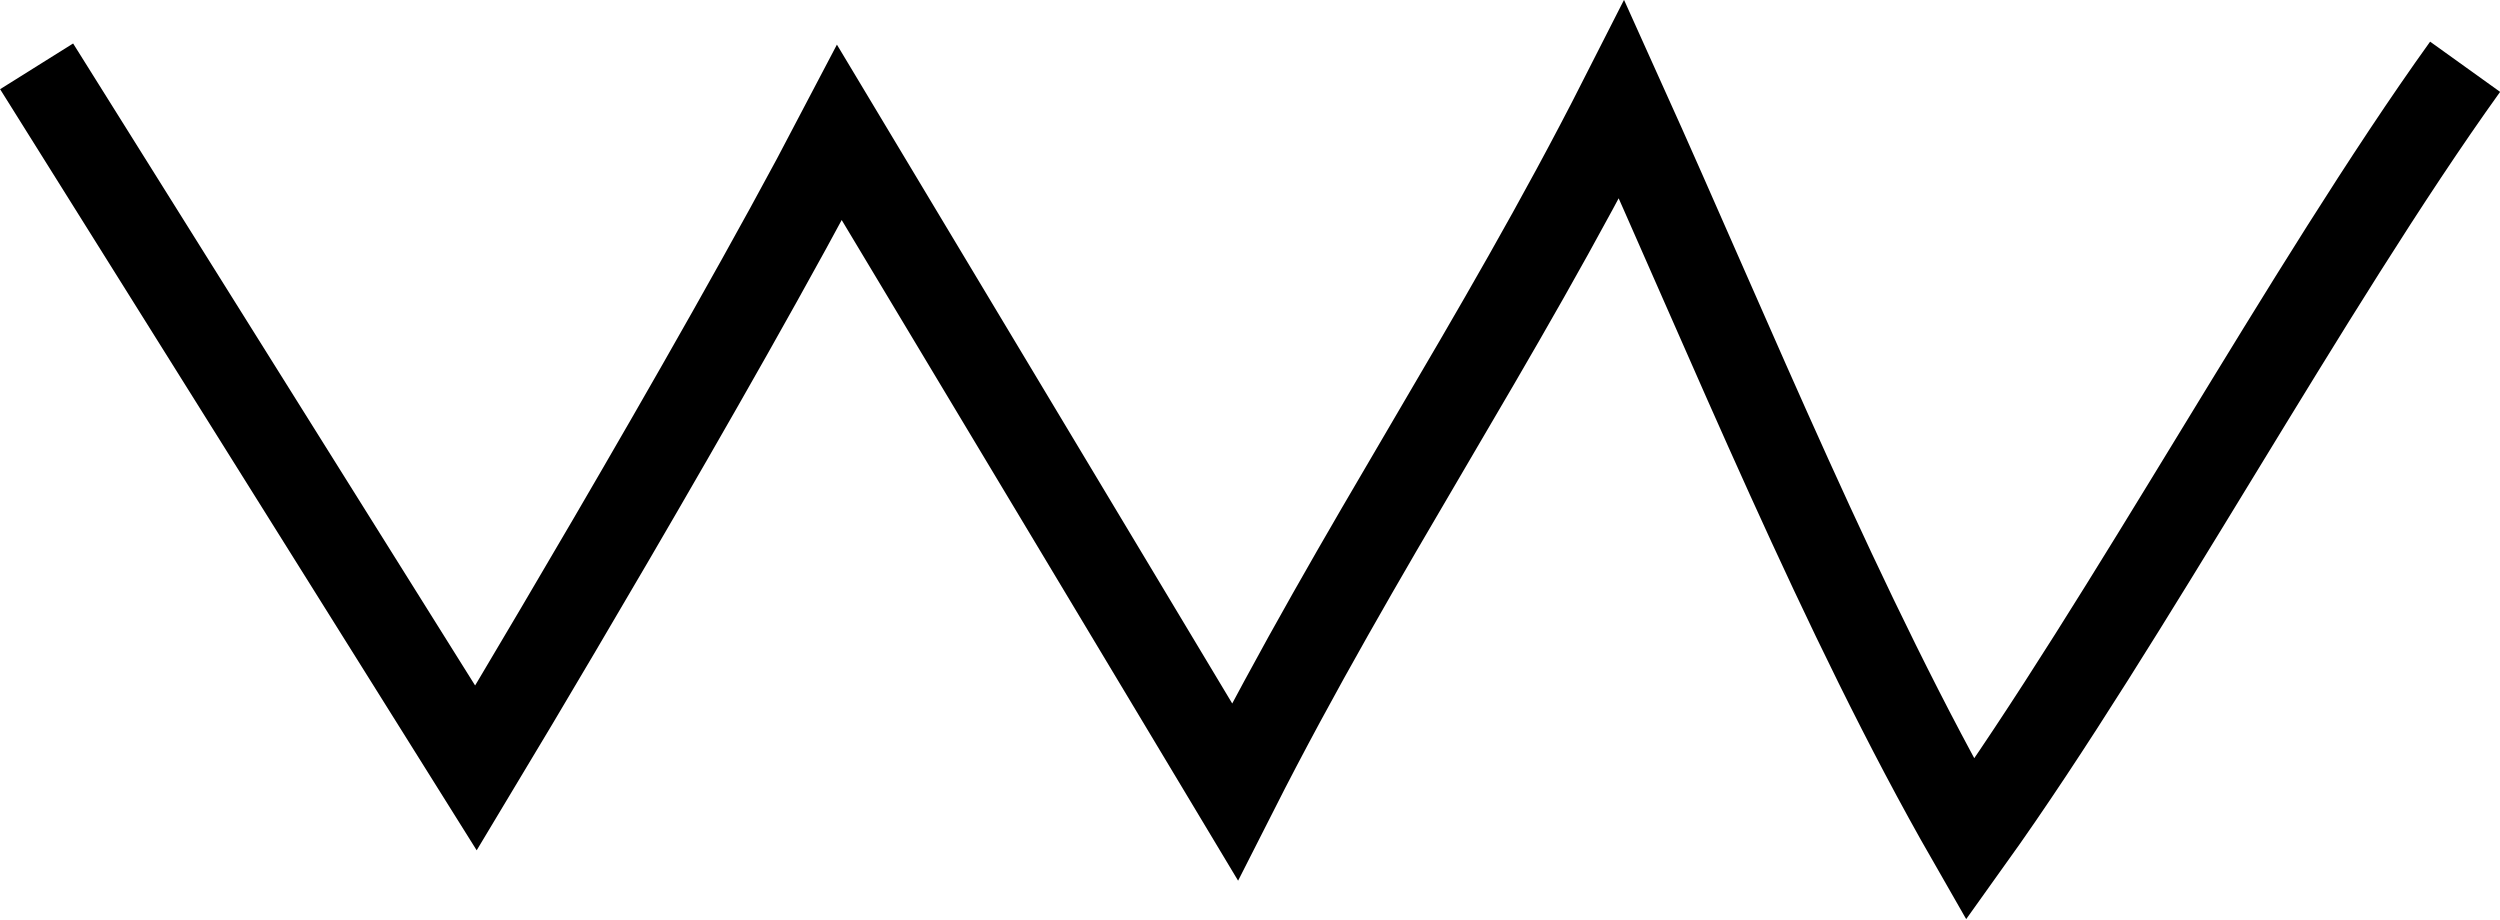
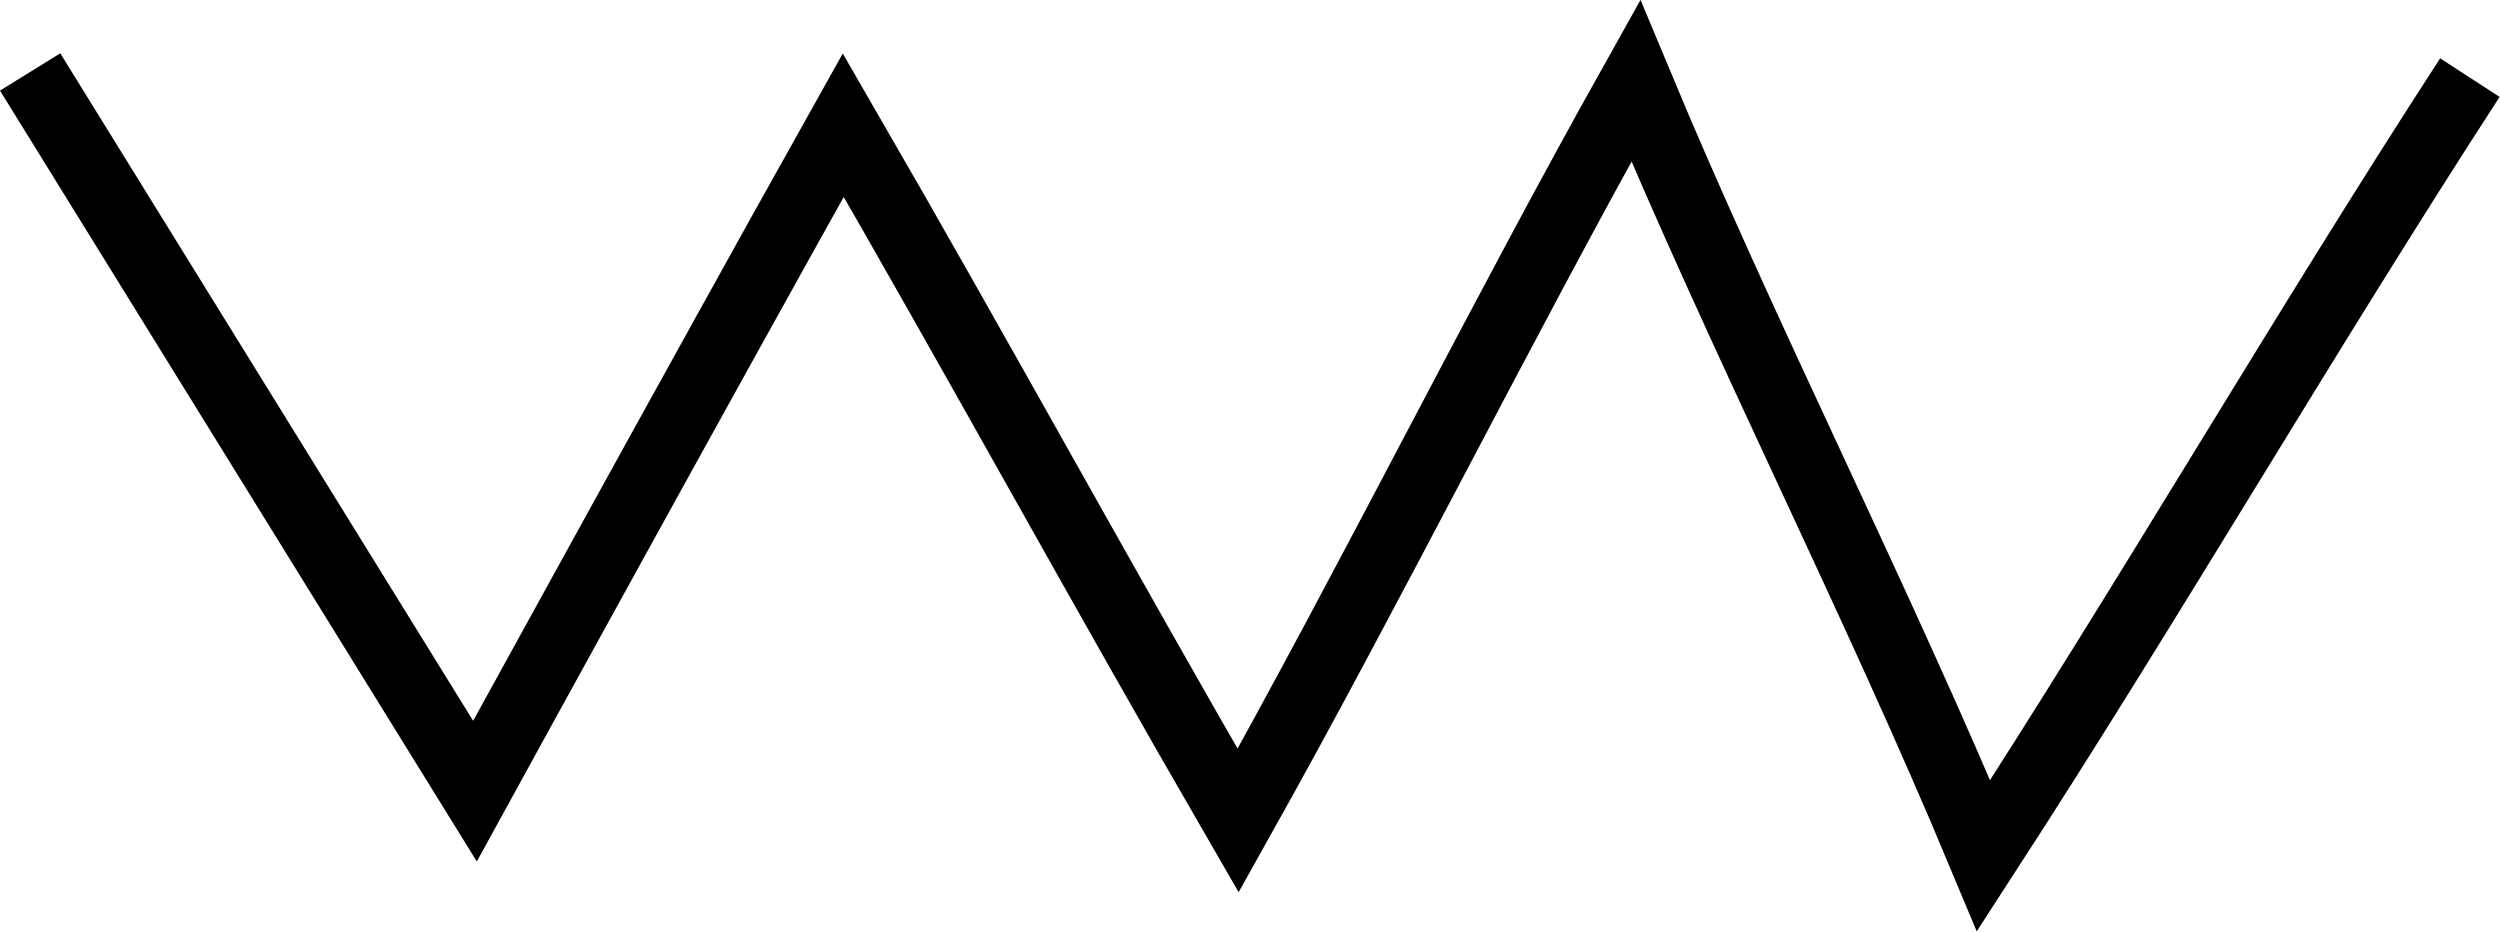
- <svg xmlns="http://www.w3.org/2000/svg" id="Layer_1" data-name="Layer 1" viewBox="0 0 58.04 21.34">
+ <svg xmlns="http://www.w3.org/2000/svg" id="Layer_2" data-name="Layer 2" viewBox="0 0 70.53 26.28">
  <defs>
    <style>
      .cls-1 {
        fill: none;
        stroke: #000;
        stroke-miterlimit: 10;
        stroke-width: 2px;
      }
    </style>
  </defs>
-   <path class="cls-1" d="M.85,1.54l10.2,16.29s5.54-9.2,8.44-14.75c3.06,5.1,6.12,10.2,9.18,15.3,2.89-5.7,6.09-10.38,8.98-16.07,2.55,5.65,5.12,12,8.09,17.18,3.65-5.1,7.83-12.84,11.49-17.94" />
+   <g id="Key">
+     <path id="triangle" class="cls-1" d="M.85,2.03l12.55,20.29s6.29-11.47,10.39-18.79c3.82,6.6,7.32,13.02,11.14,19.62,3.82-6.82,7.4-14.05,11.22-20.87,3.05,7.32,6.76,14.55,9.81,21.86,4.71-7.26,9.01-14.69,13.72-21.95" />
+   </g>
</svg>
